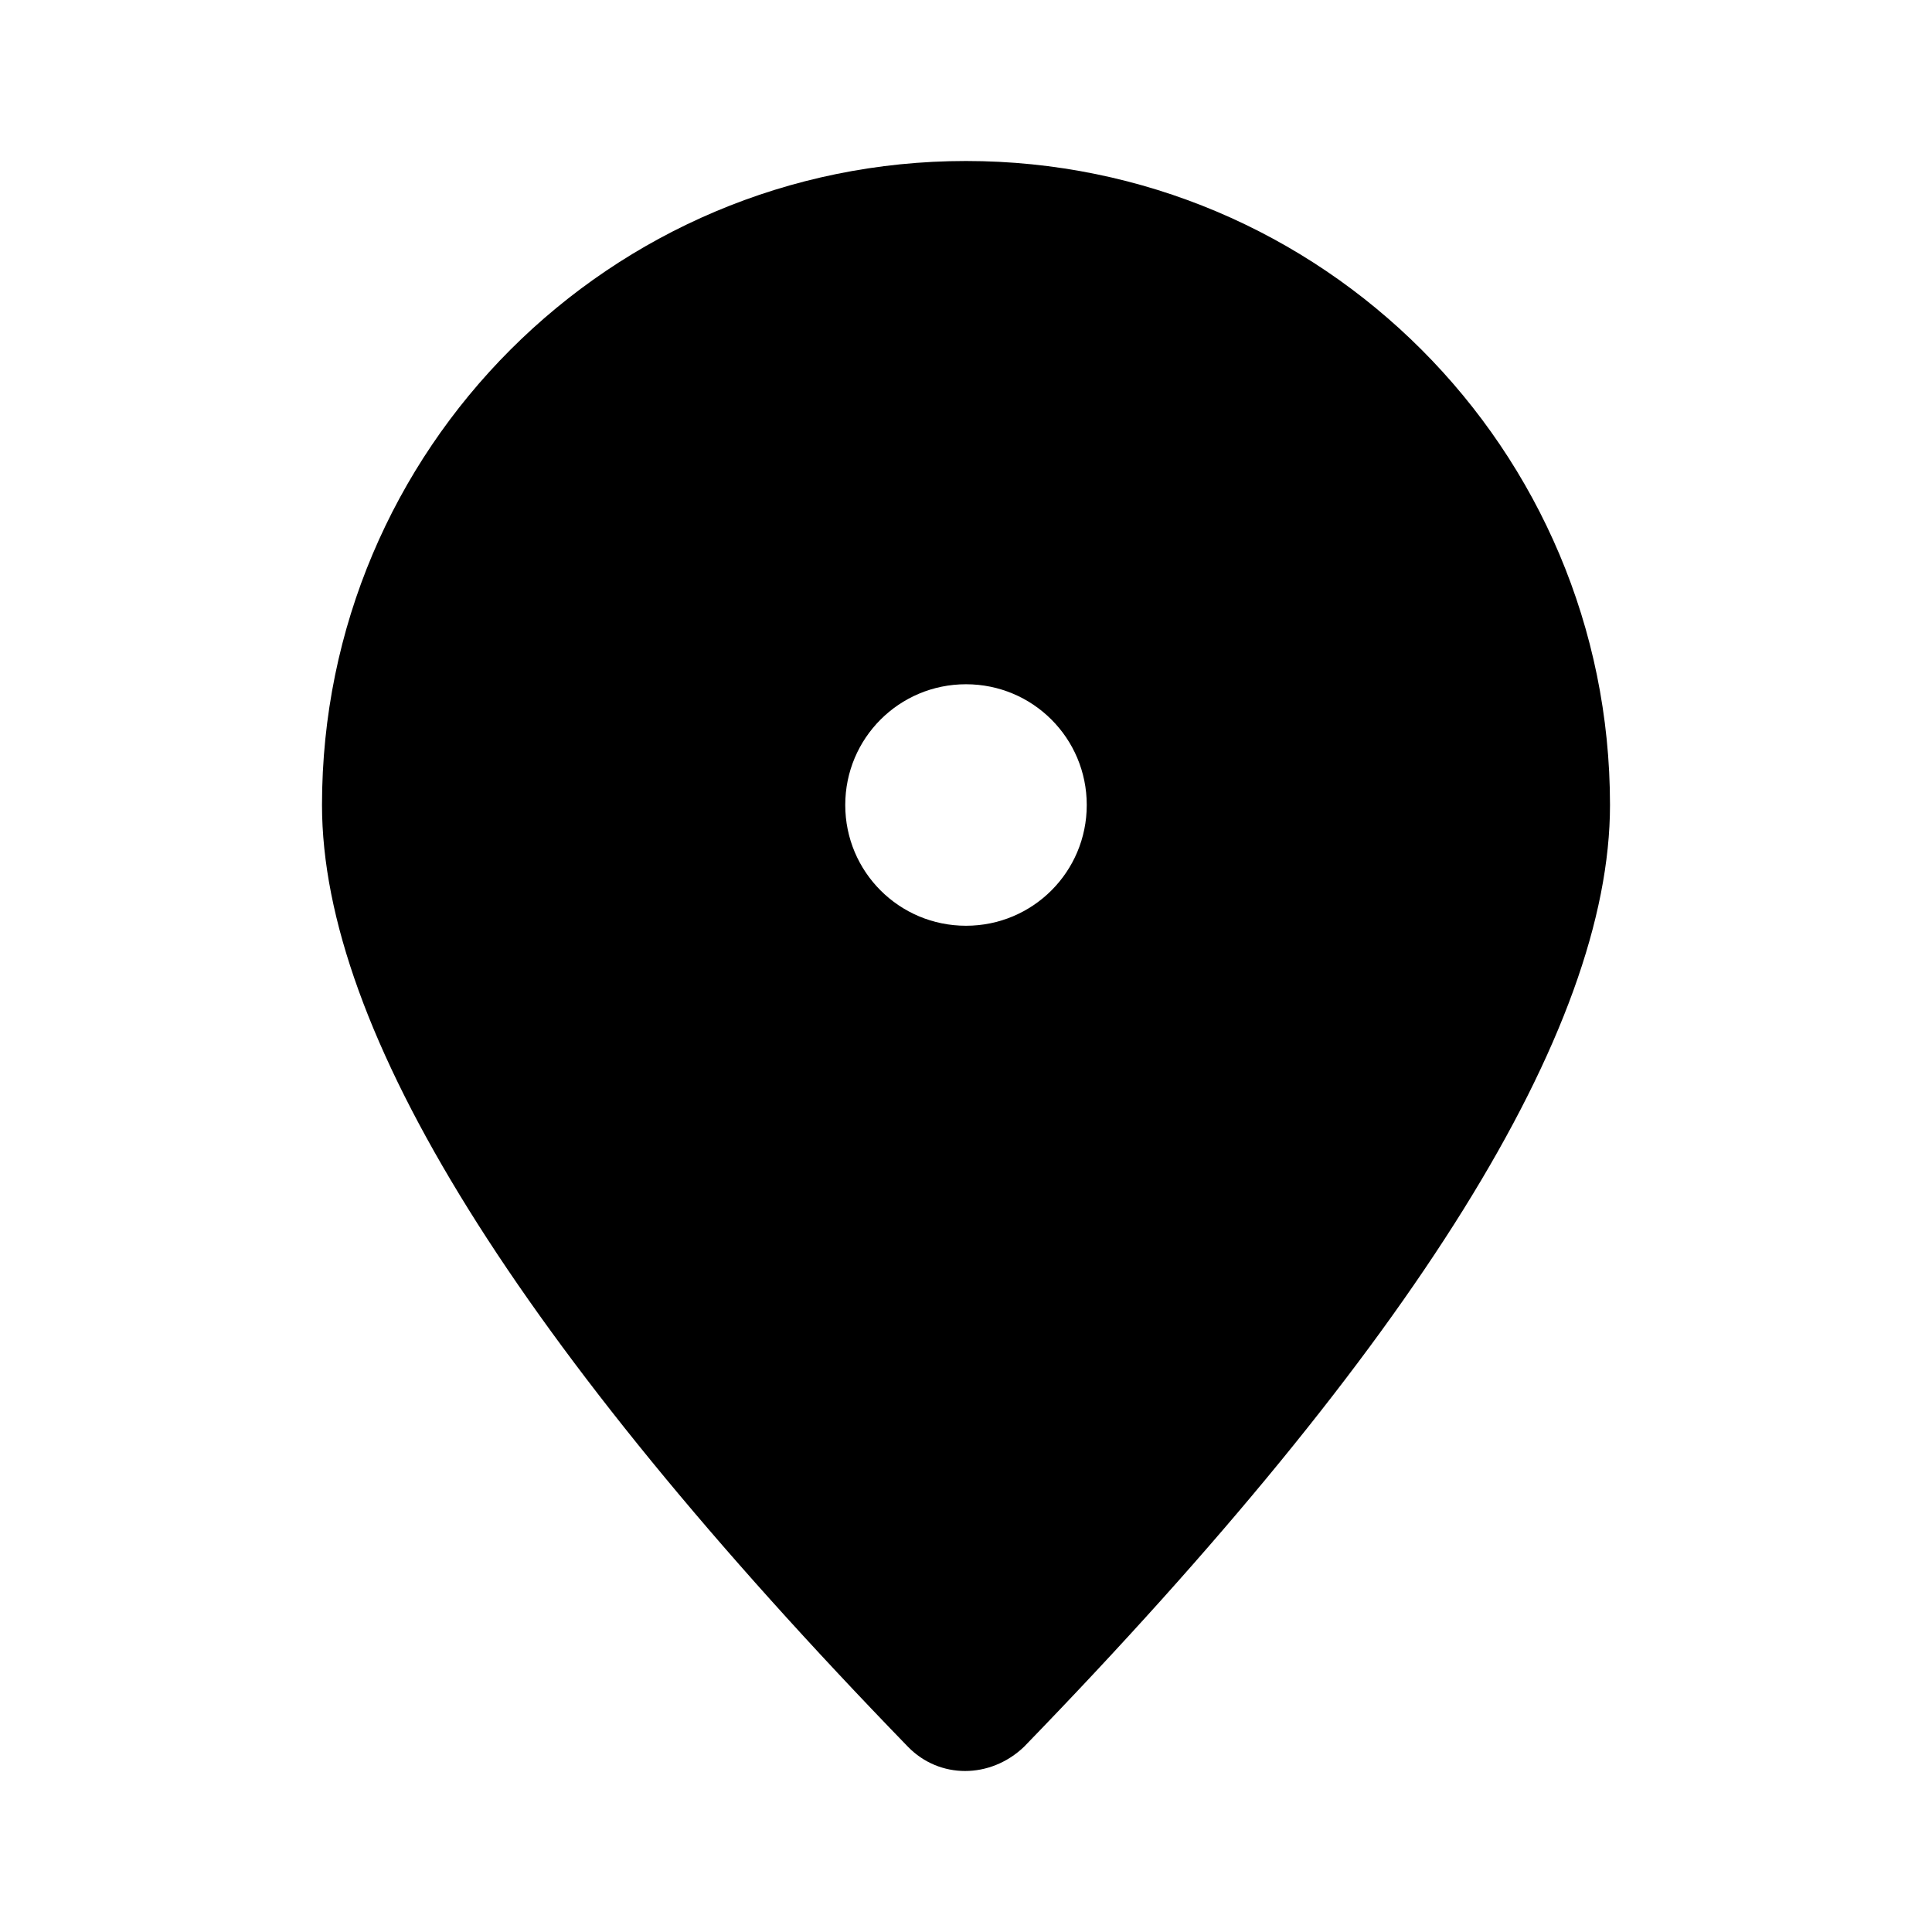
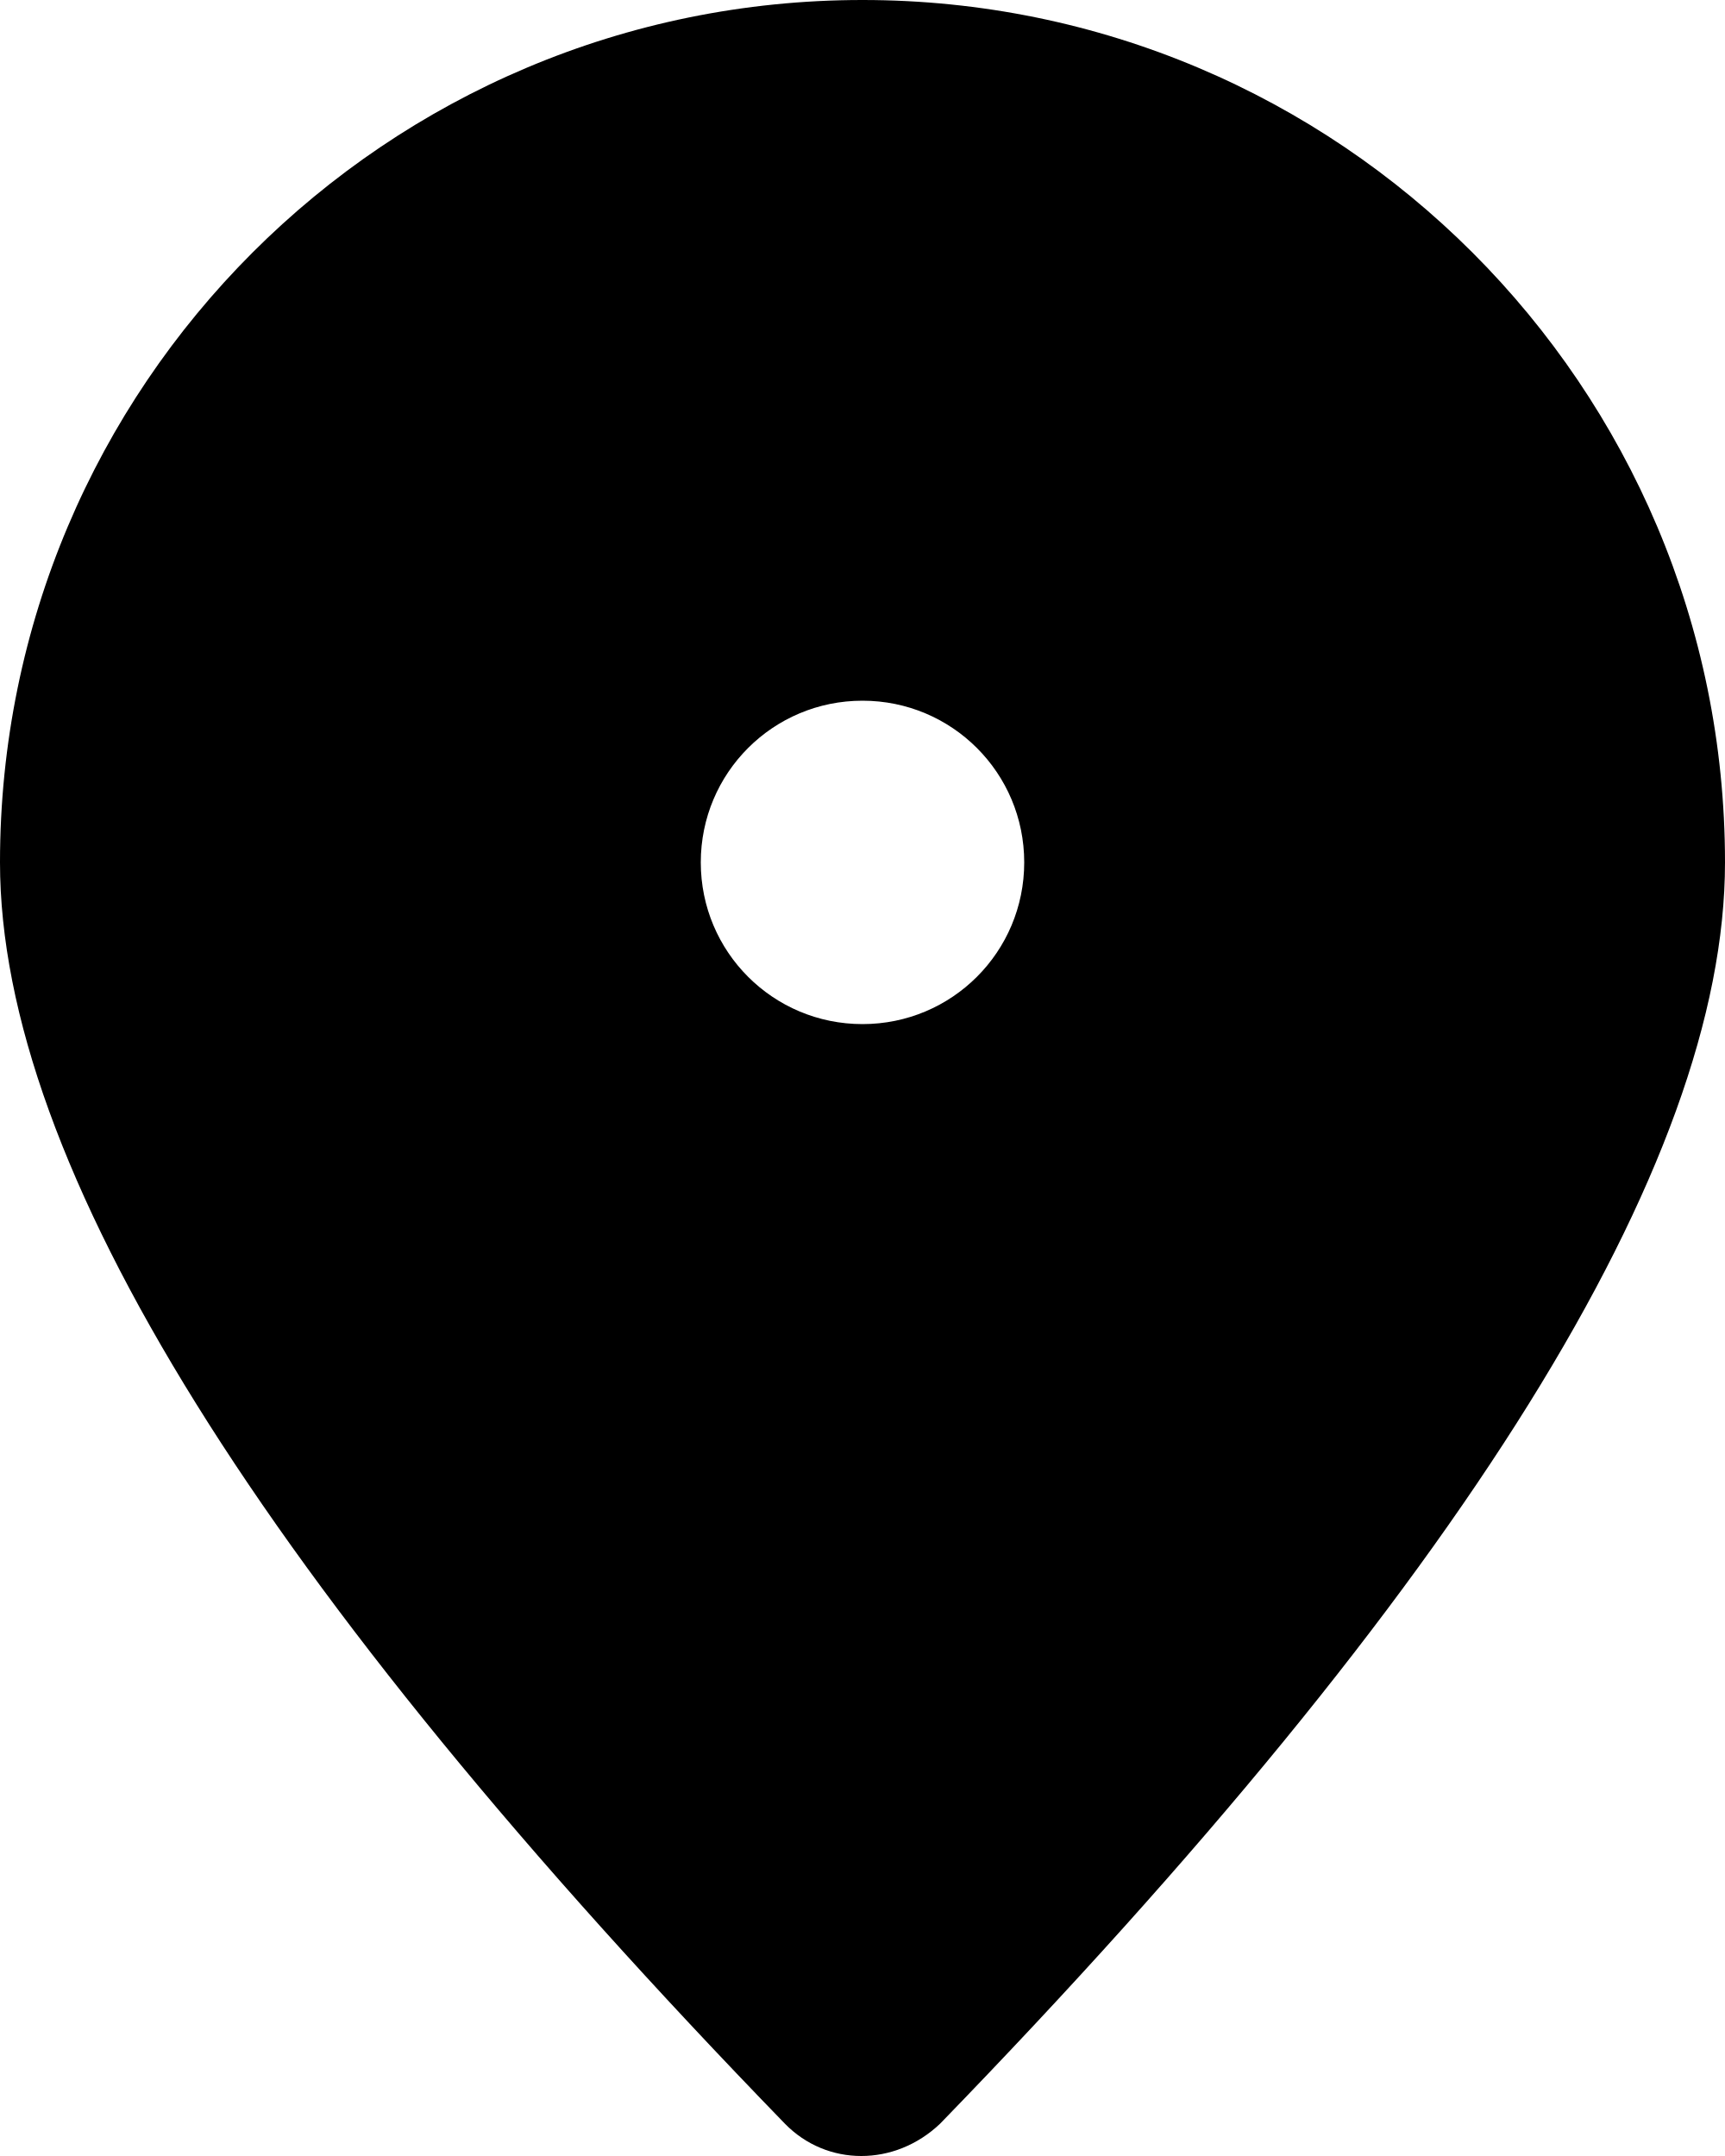
- <svg xmlns="http://www.w3.org/2000/svg" viewBox="0 0 24 24">
-   <path d="M12.72 21.7c-.42.4-1.05.4-1.44 0C6.43 16.7 4 12.8 4 10c0-4.42 3.58-8 8-8s8 3.58 8 8c0 2.8-2.43 6.7-7.28 11.7zM12 11.5c.83 0 1.5-.67 1.5-1.5s-.67-1.5-1.5-1.5-1.5.67-1.5 1.5.67 1.5 1.5 1.5z" />
+ <svg xmlns="http://www.w3.org/2000/svg" viewBox="0 0 16 20">
+   <path d="M8.72 19.7c-.42.4-1.05.4-1.44 0C2.43 14.7 0 10.8 0 8c0-4.42 3.58-8 8-8s8 3.58 8 8c0 2.8-2.43 6.7-7.28 11.7zM8 9.5c.83 0 1.5-.67 1.5-1.5S8.83 6.5 8 6.5 6.5 7.17 6.5 8 7.17 9.5 8 9.5z" />
</svg>
